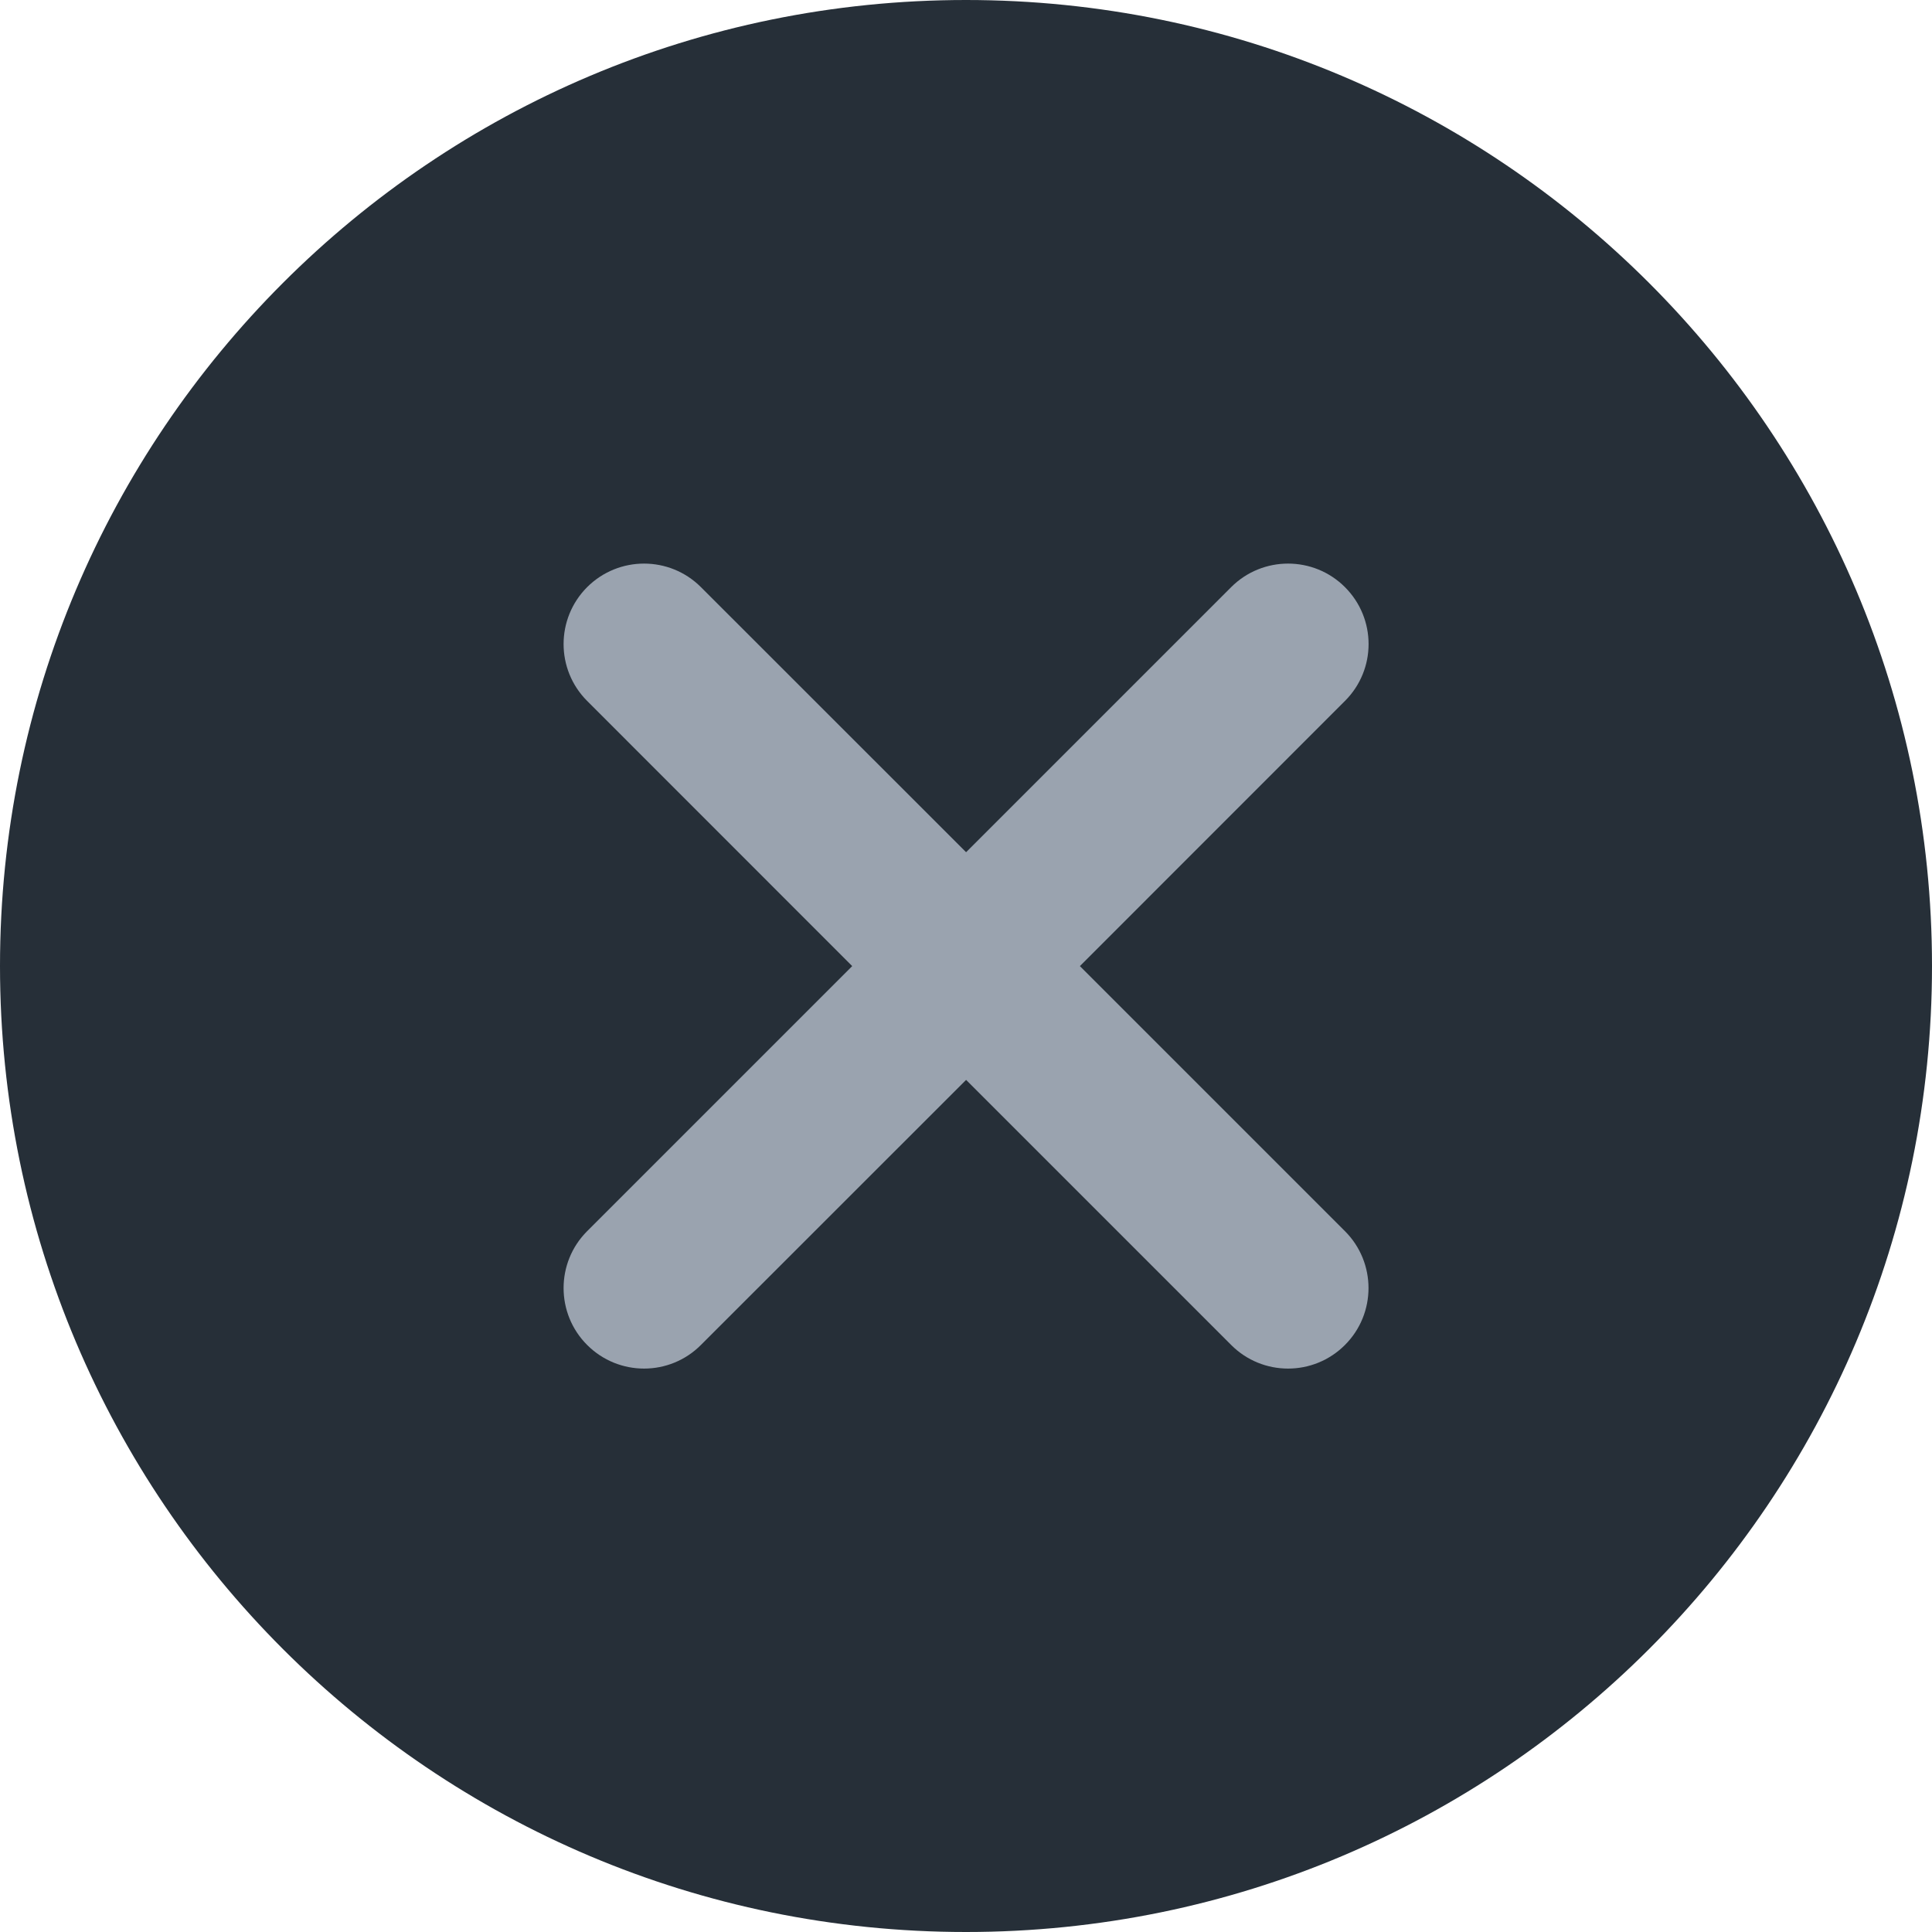
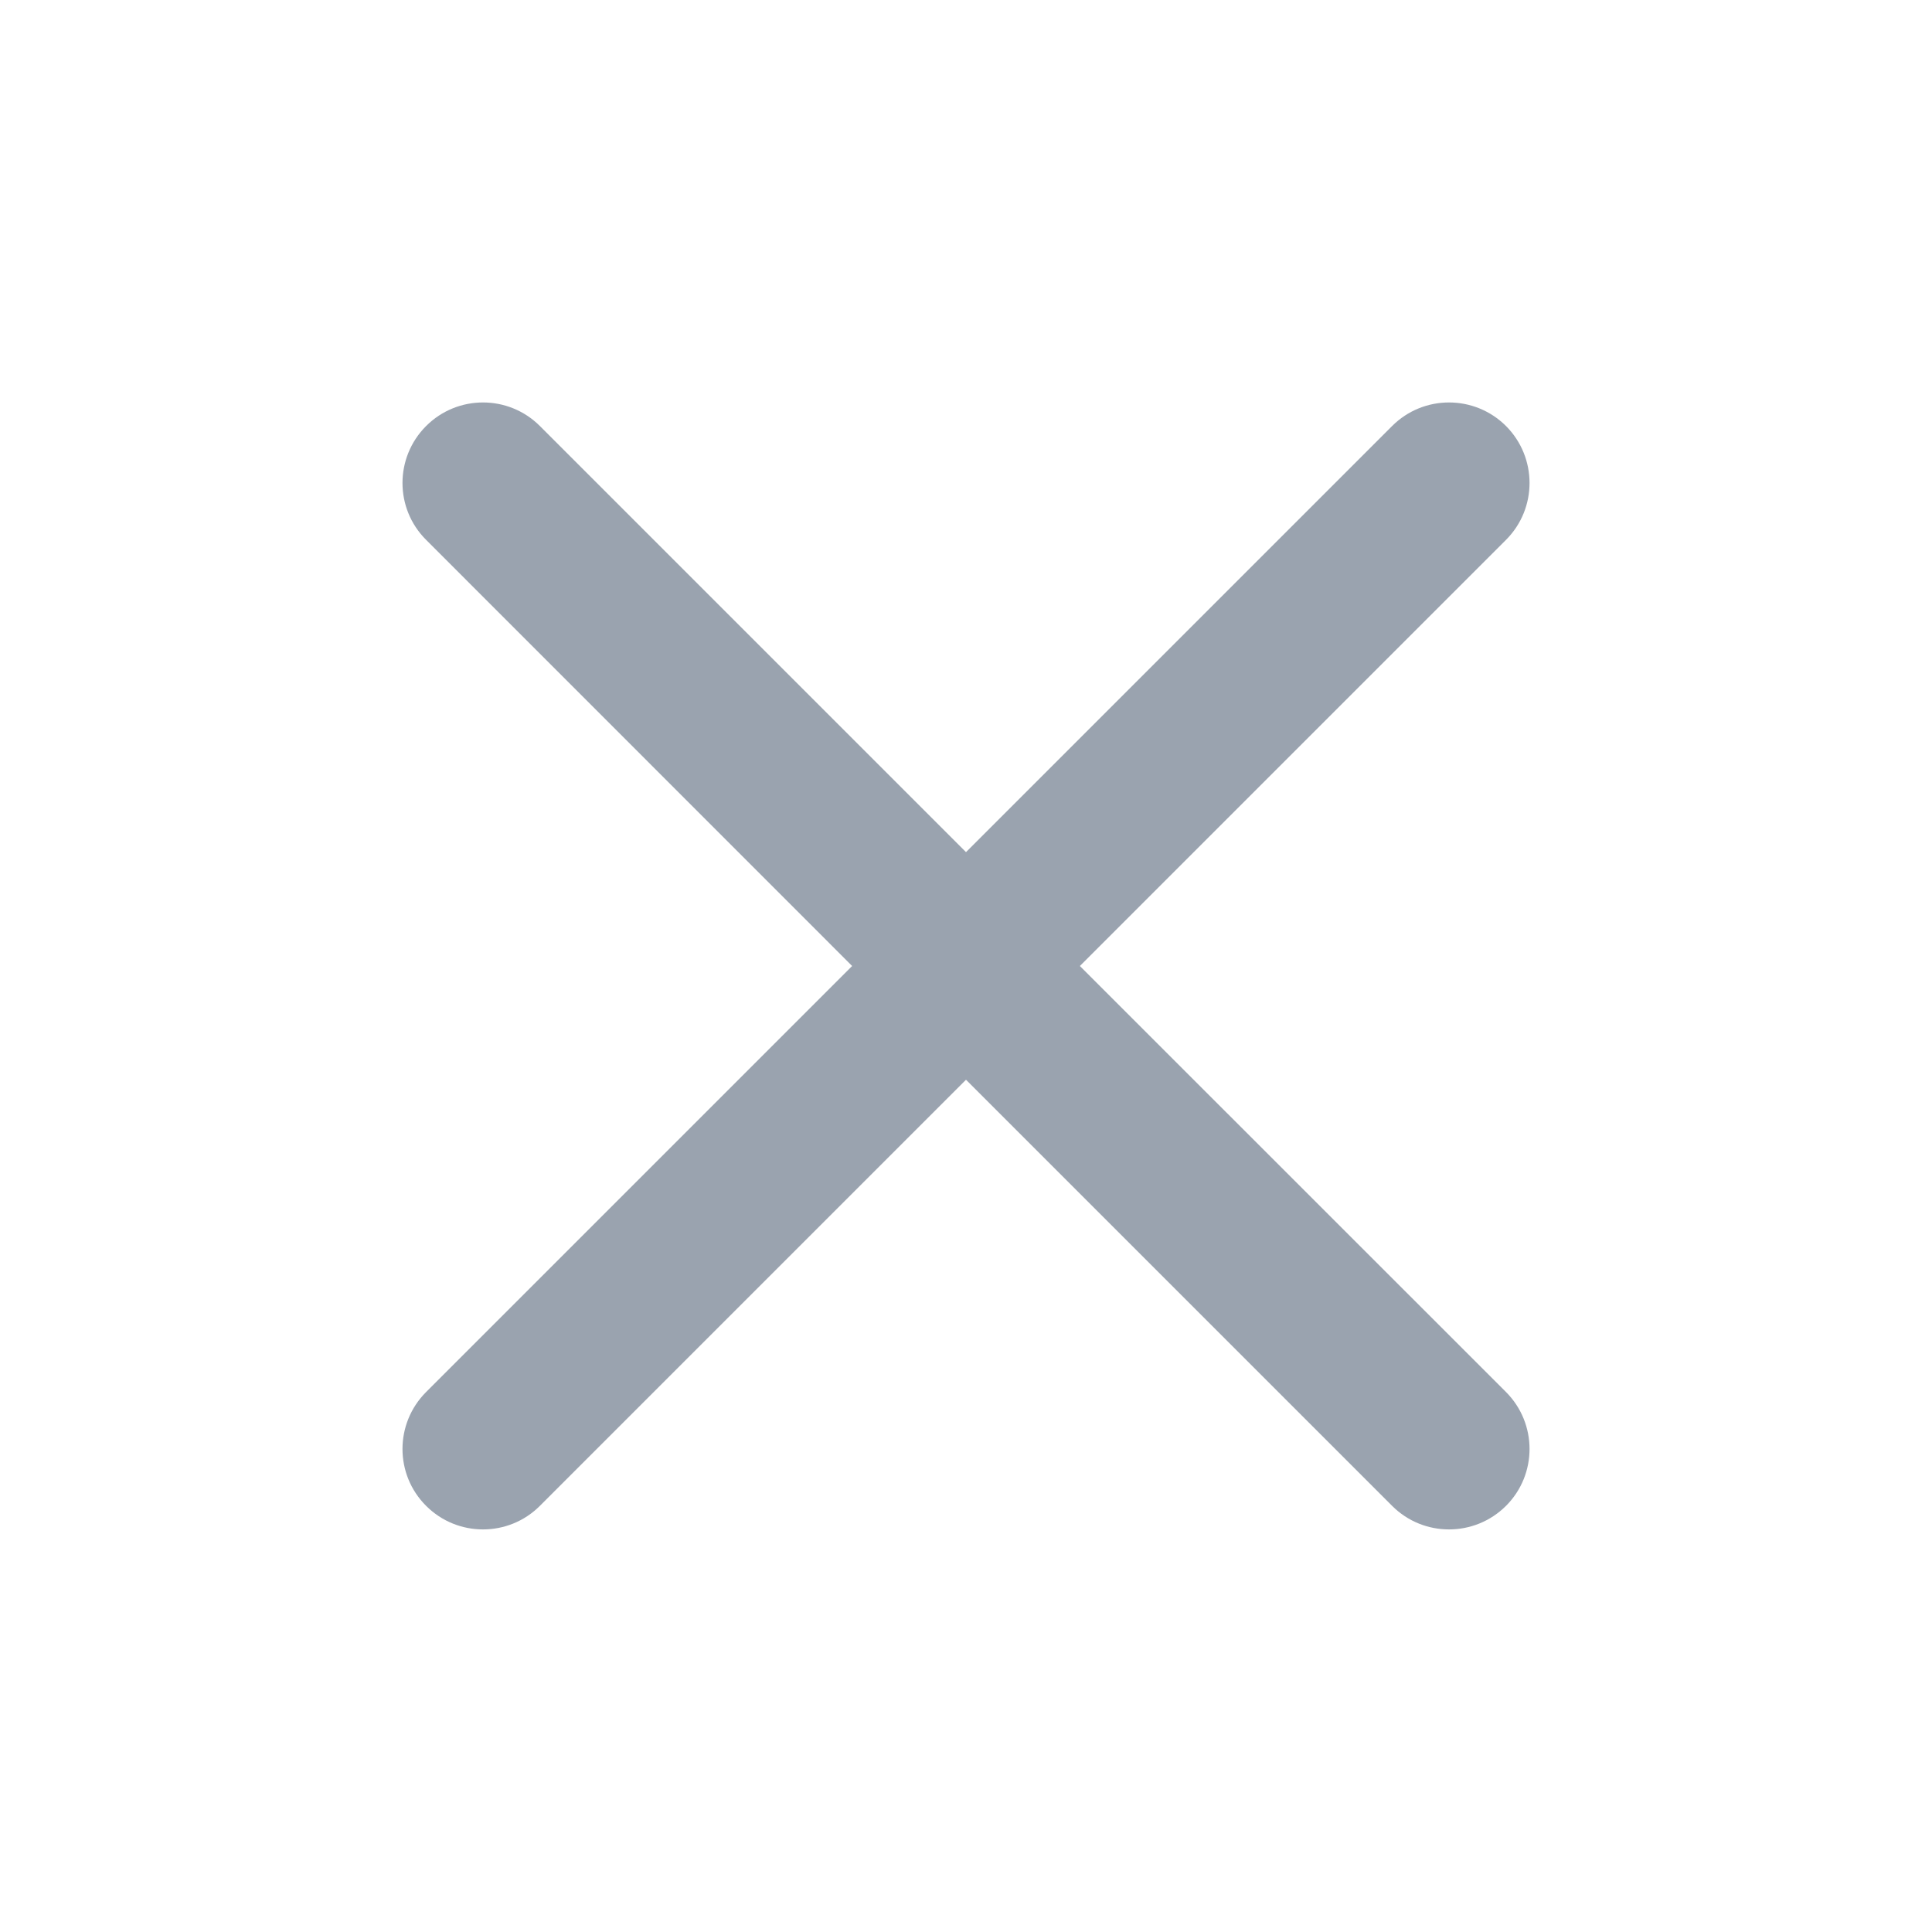
- <svg xmlns="http://www.w3.org/2000/svg" width="20" height="20" viewBox="0 0 20 20" fill="none">
-   <rect width="20" height="20" rx="10" fill="#262F38" />
-   <path d="M12.745 6.078C13.07 5.753 13.598 5.753 13.923 6.078C14.249 6.404 14.249 6.931 13.923 7.256L11.179 10.001L13.923 12.745C14.248 13.07 14.248 13.598 13.923 13.923C13.598 14.249 13.07 14.249 12.745 13.923L10.001 11.179L7.256 13.923C6.931 14.249 6.404 14.249 6.078 13.923C5.753 13.598 5.753 13.07 6.078 12.745L8.822 10.001L6.078 7.256C5.753 6.931 5.753 6.404 6.078 6.078C6.404 5.753 6.931 5.753 7.256 6.078L10.001 8.822L12.745 6.078Z" fill="#9AA3AF" />
+ <svg xmlns="http://www.w3.org/2000/svg" width="16" height="16" viewBox="0 0 16 16" fill="none">
+   <path d="M11.529 3.528C11.789 3.268 12.211 3.268 12.472 3.528C12.732 3.789 12.732 4.211 12.472 4.471L8.943 8L12.472 11.528C12.732 11.789 12.732 12.211 12.472 12.471C12.211 12.731 11.789 12.731 11.529 12.471L8 8.942L4.471 12.471C4.211 12.731 3.789 12.731 3.529 12.471C3.268 12.211 3.268 11.789 3.529 11.528L7.057 8L3.529 4.471C3.268 4.211 3.268 3.789 3.529 3.528C3.789 3.268 4.211 3.268 4.471 3.528L8 7.057L11.529 3.528Z" fill="#9AA3AF" />
</svg>
